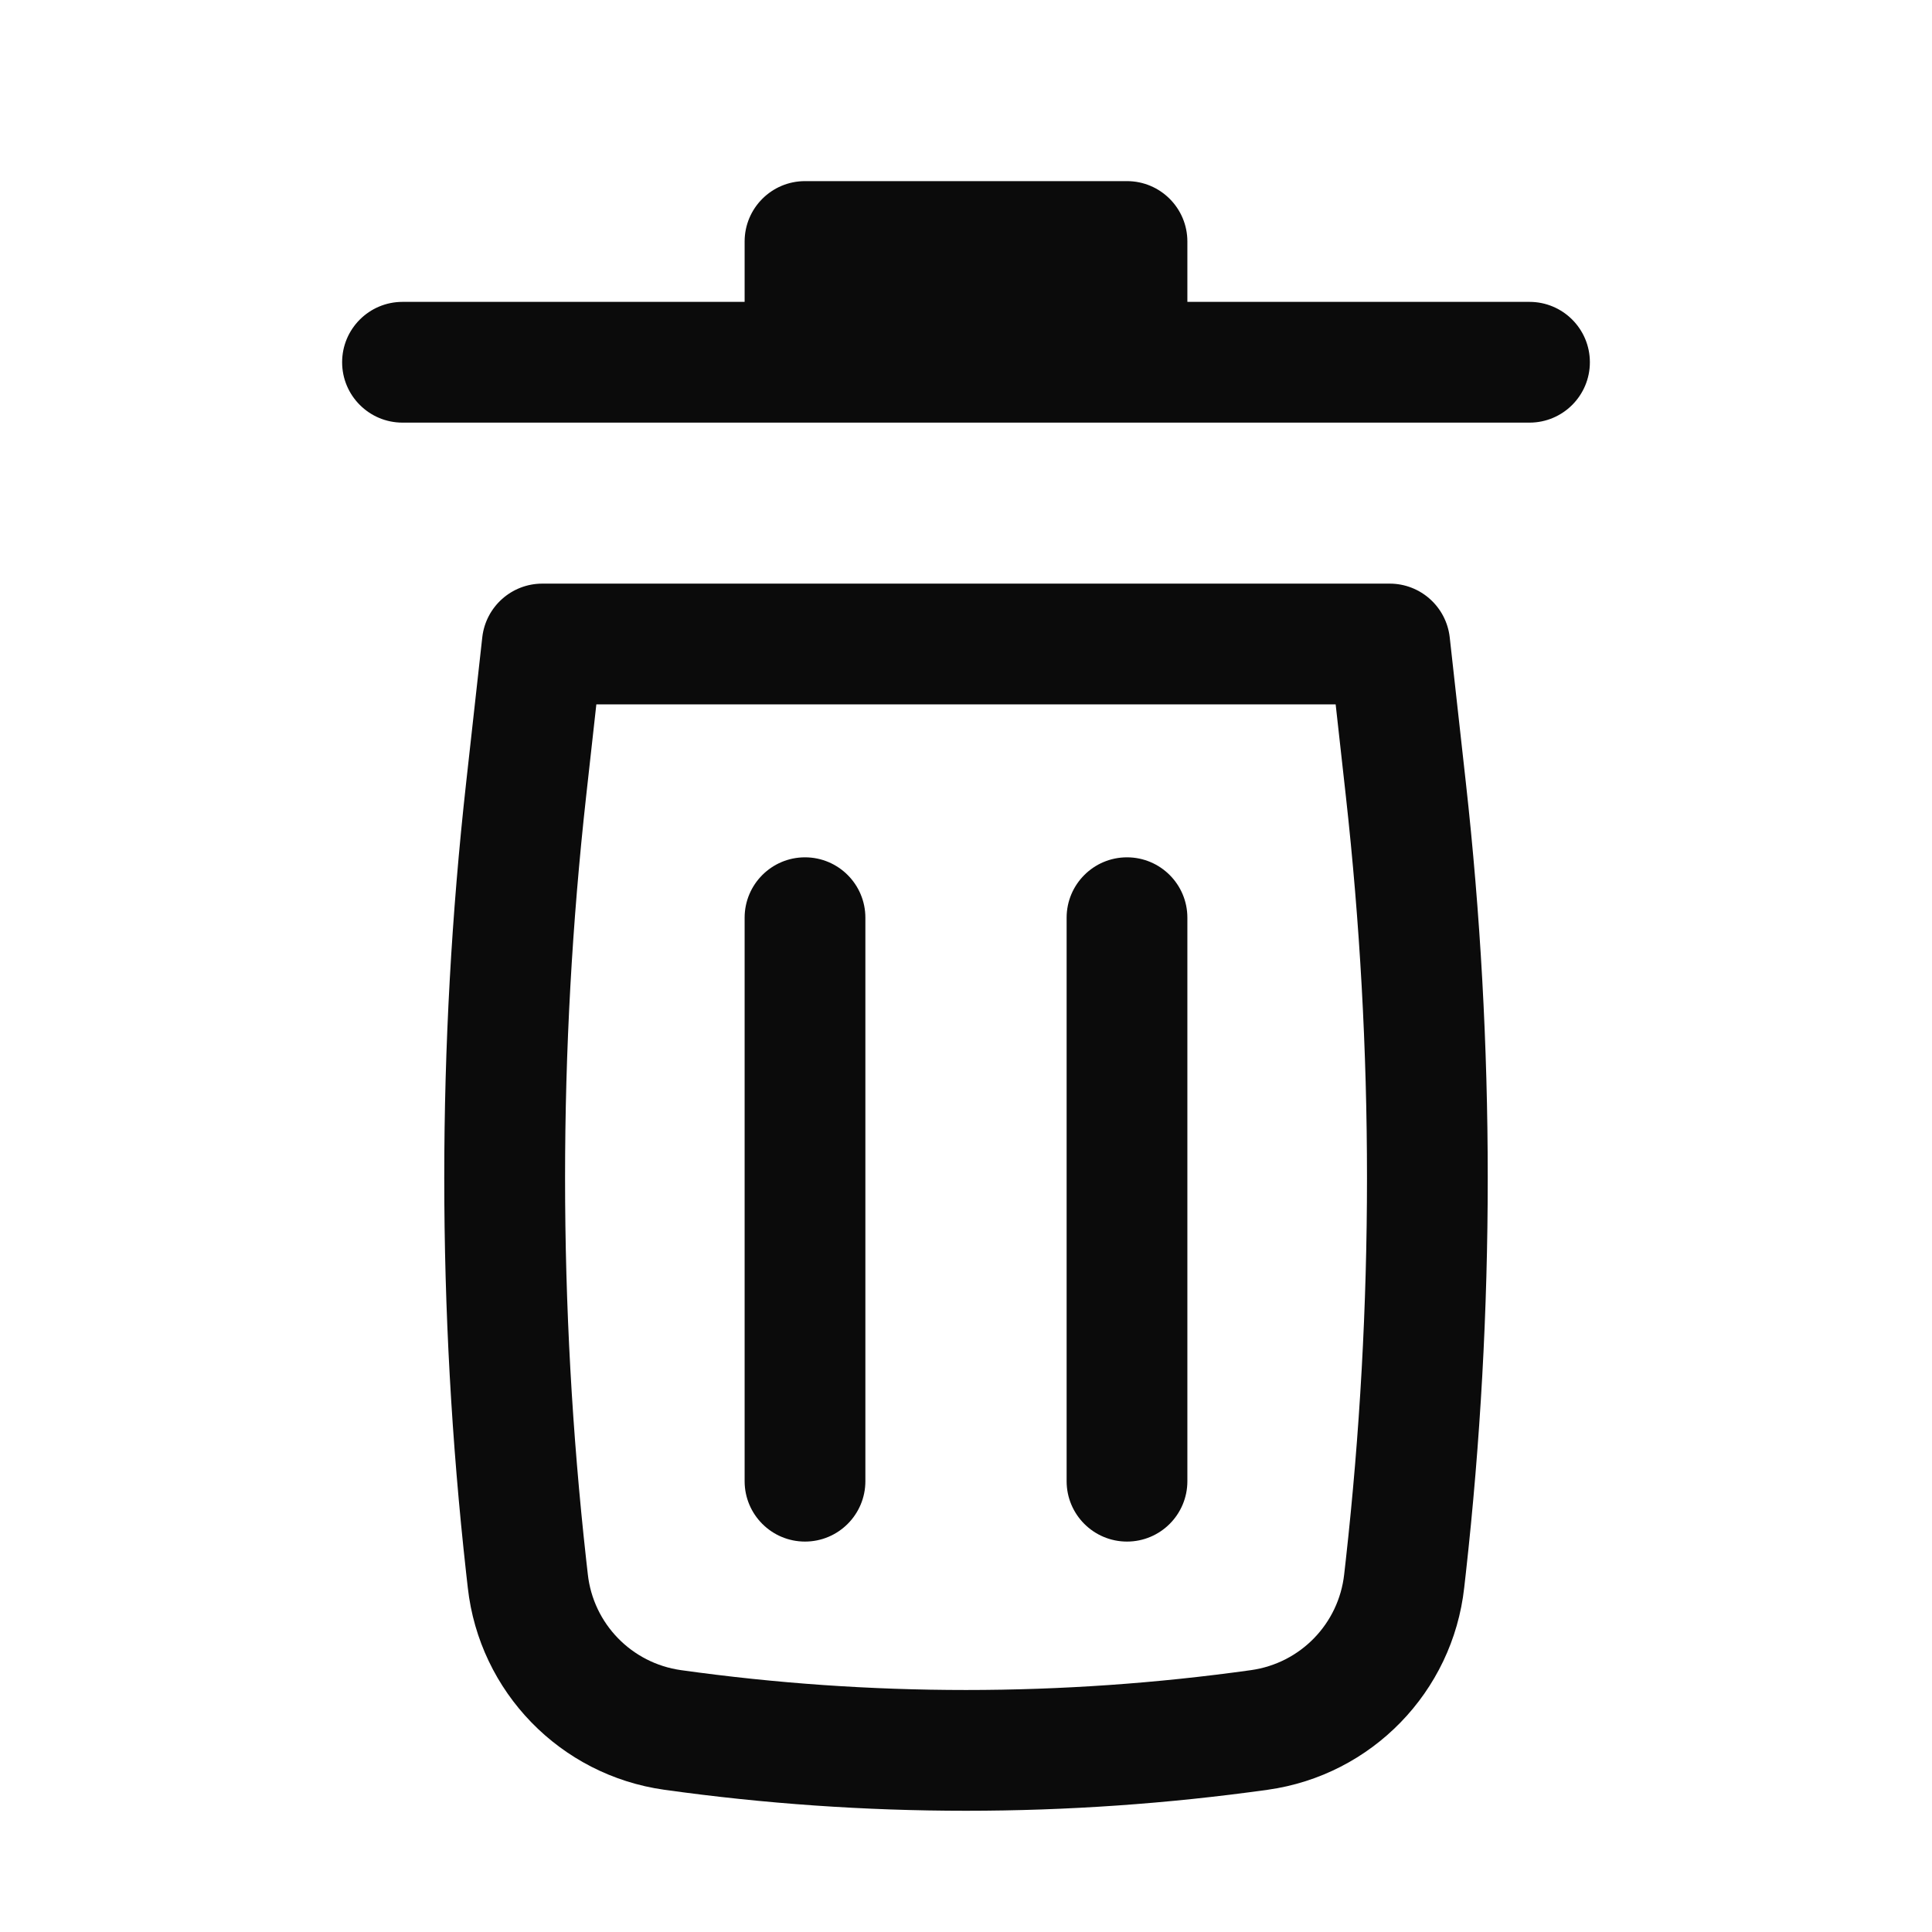
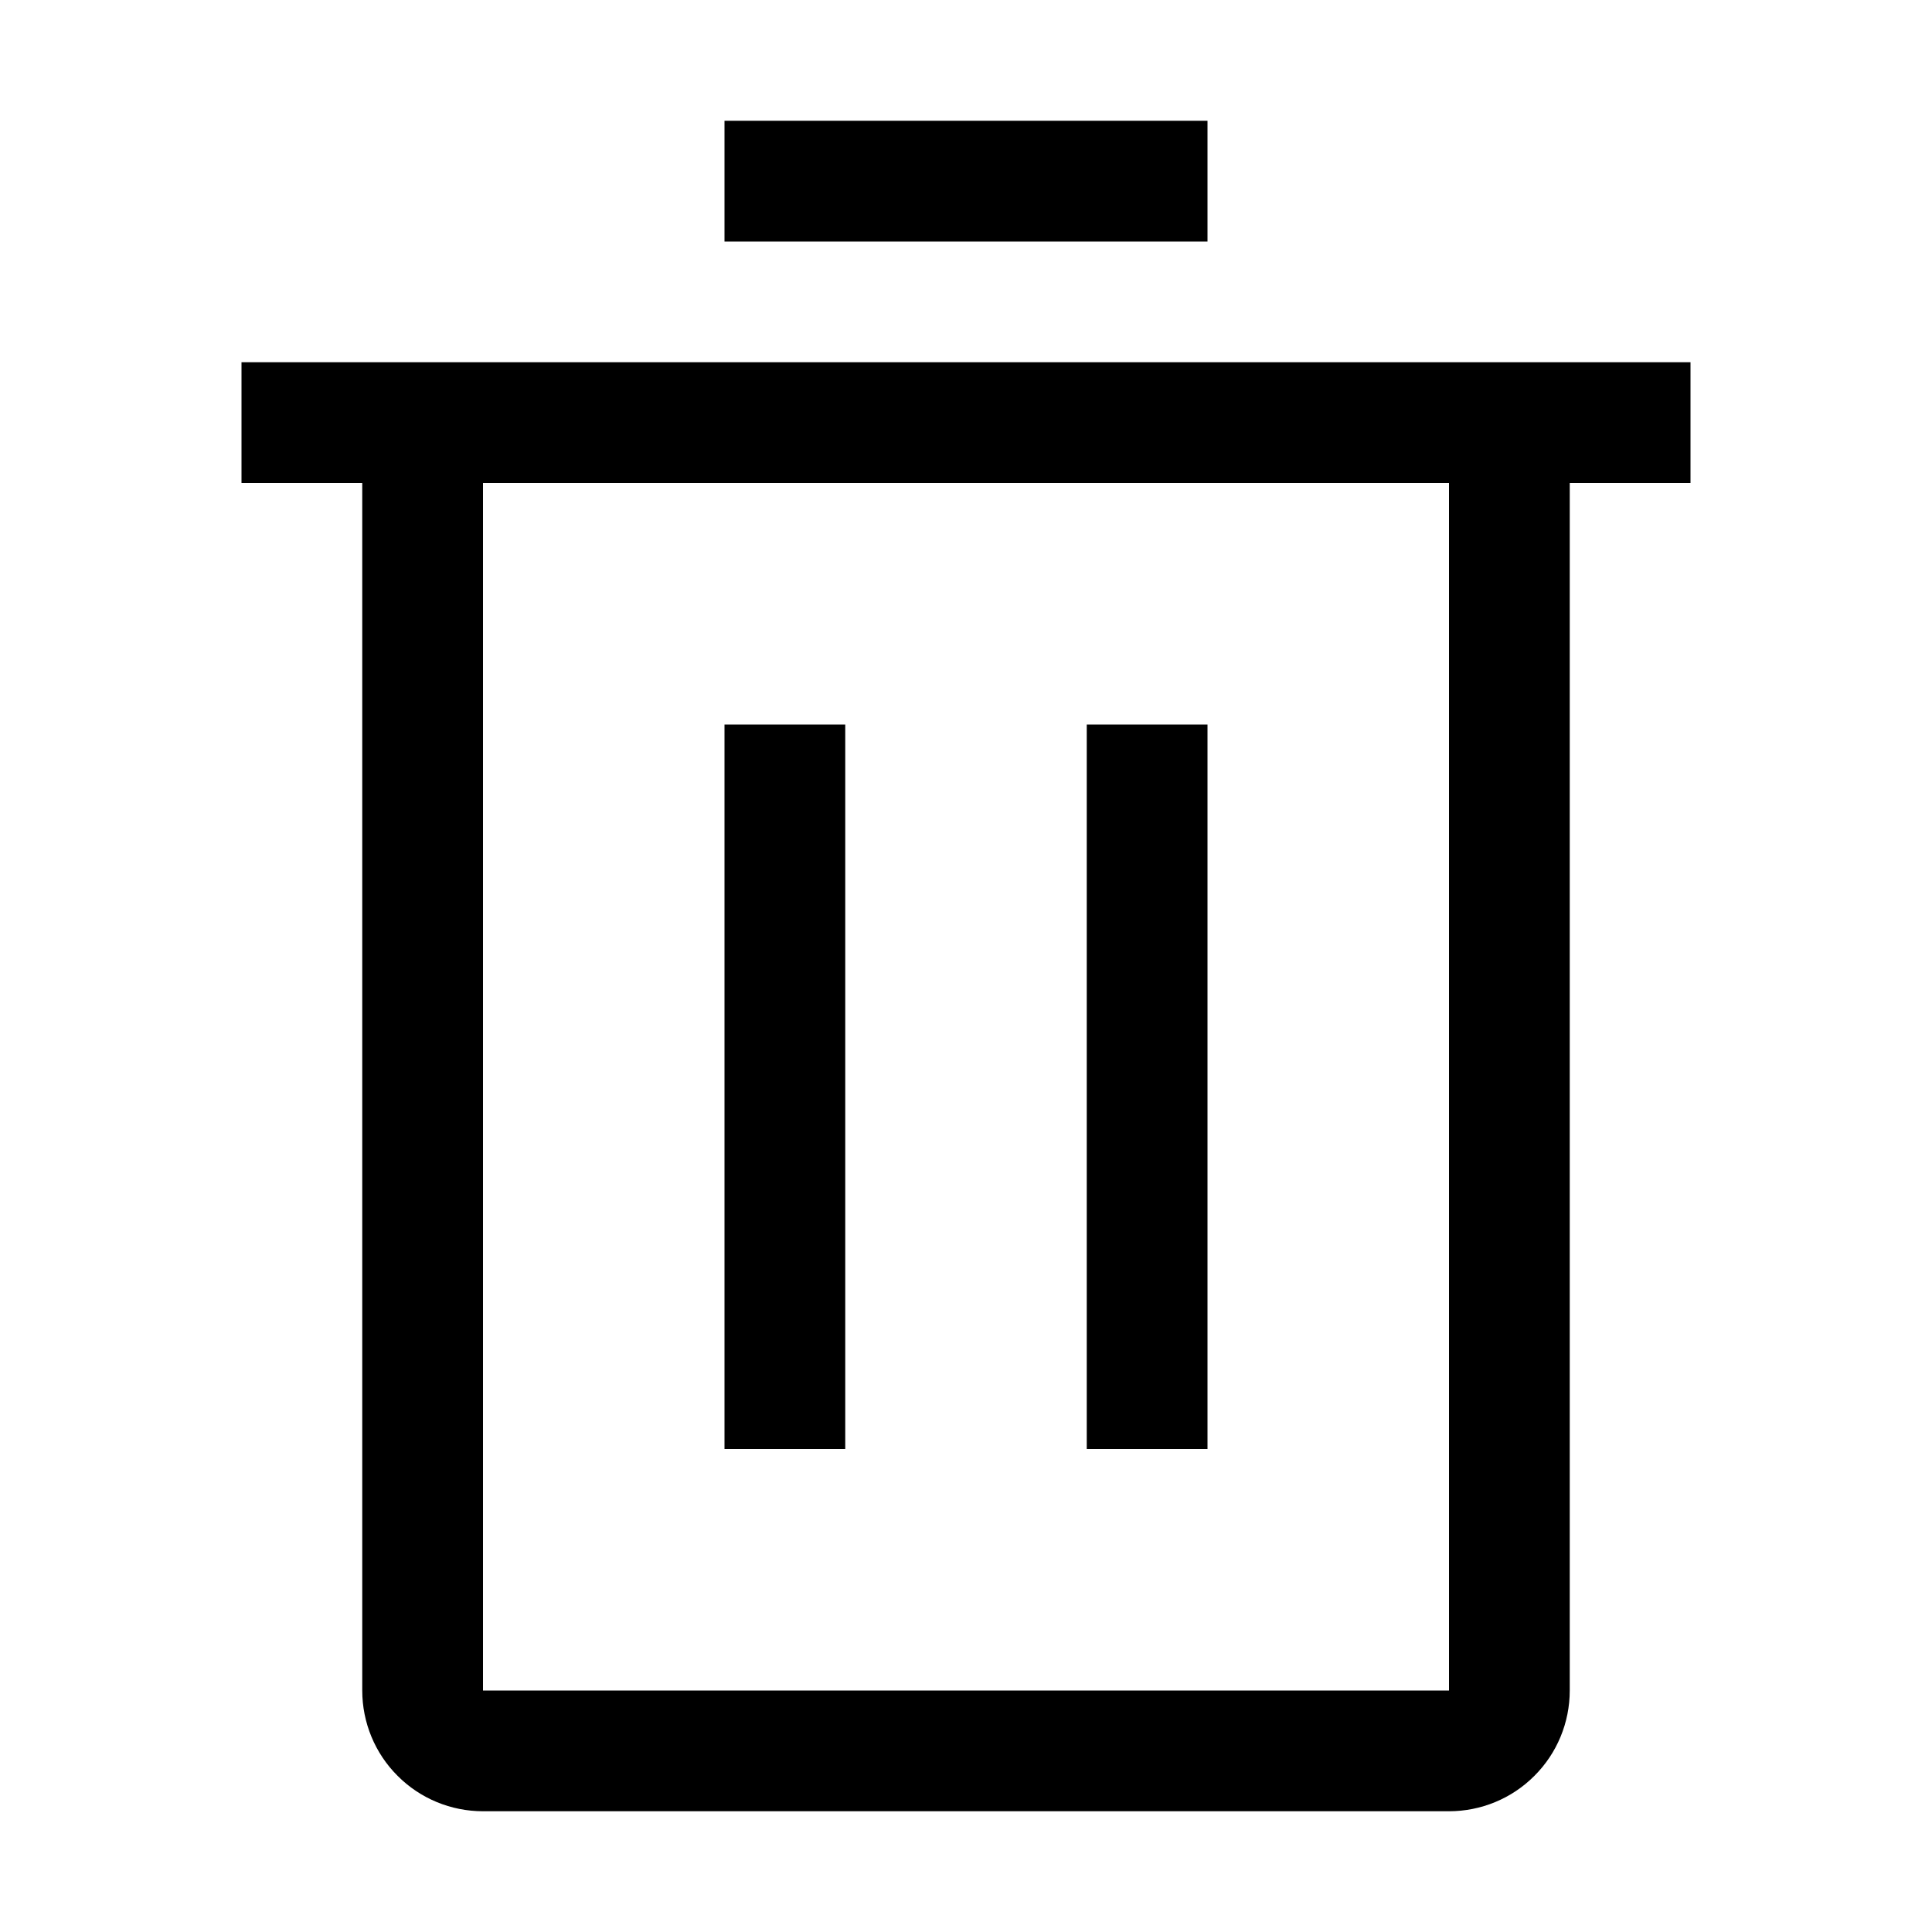
- <svg xmlns="http://www.w3.org/2000/svg" width="24" height="24" viewBox="0 0 24 24" fill="none">
-   <path d="M10 2.25C9.586 2.25 9.25 2.586 9.25 3V3.75H5C4.586 3.75 4.25 4.086 4.25 4.5C4.25 4.914 4.586 5.25 5 5.25H19C19.414 5.25 19.75 4.914 19.75 4.5C19.75 4.086 19.414 3.75 19 3.75H14.75V3C14.75 2.586 14.414 2.25 14 2.25H10Z" fill="#0B0B0B" />
-   <path d="M10 10.65C10.414 10.65 10.75 10.986 10.75 11.4L10.75 18.4C10.75 18.814 10.414 19.15 10 19.15C9.586 19.15 9.25 18.814 9.25 18.4L9.25 11.4C9.25 10.986 9.586 10.65 10 10.65Z" fill="#0B0B0B" />
-   <path d="M14.75 11.4C14.75 10.986 14.414 10.65 14 10.65C13.586 10.65 13.25 10.986 13.25 11.4V18.4C13.25 18.814 13.586 19.15 14 19.15C14.414 19.15 14.75 18.814 14.75 18.4V11.4Z" fill="#0B0B0B" />
-   <path fill-rule="evenodd" clip-rule="evenodd" d="M5.991 7.917C6.034 7.537 6.355 7.25 6.737 7.25H17.263C17.645 7.25 17.966 7.537 18.009 7.917L18.209 9.719C18.572 12.984 18.572 16.279 18.209 19.545L18.189 19.722C18.045 21.018 17.04 22.052 15.749 22.233C13.262 22.581 10.738 22.581 8.251 22.233C6.96 22.052 5.955 21.018 5.811 19.722L5.791 19.545C5.428 16.279 5.428 12.984 5.791 9.719L5.991 7.917ZM7.408 8.75L7.282 9.884C6.932 13.039 6.932 16.224 7.282 19.379L7.302 19.556C7.37 20.171 7.847 20.661 8.459 20.747C10.808 21.076 13.192 21.076 15.541 20.747C16.154 20.661 16.63 20.171 16.698 19.556L16.718 19.379C17.069 16.224 17.069 13.039 16.718 9.884L16.592 8.75H7.408Z" fill="#0B0B0B" />
+ <svg xmlns="http://www.w3.org/2000/svg" width="16" height="16" viewBox="0 0 16 16" fill="none">
+   <path fill-rule="evenodd" clip-rule="evenodd" d="M6 1H10V2H6V1ZM2 3V4H3V14C3 14.265 3.105 14.52 3.293 14.707C3.48 14.895 3.735 15 4 15H12C12.265 15 12.52 14.895 12.707 14.707C12.895 14.52 13 14.265 13 14V4H14V3H2ZM4 14V4H12V14H4ZM6 6H7V12H6V6ZM9 6H10V12H9V6Z" fill="black" />
</svg>
